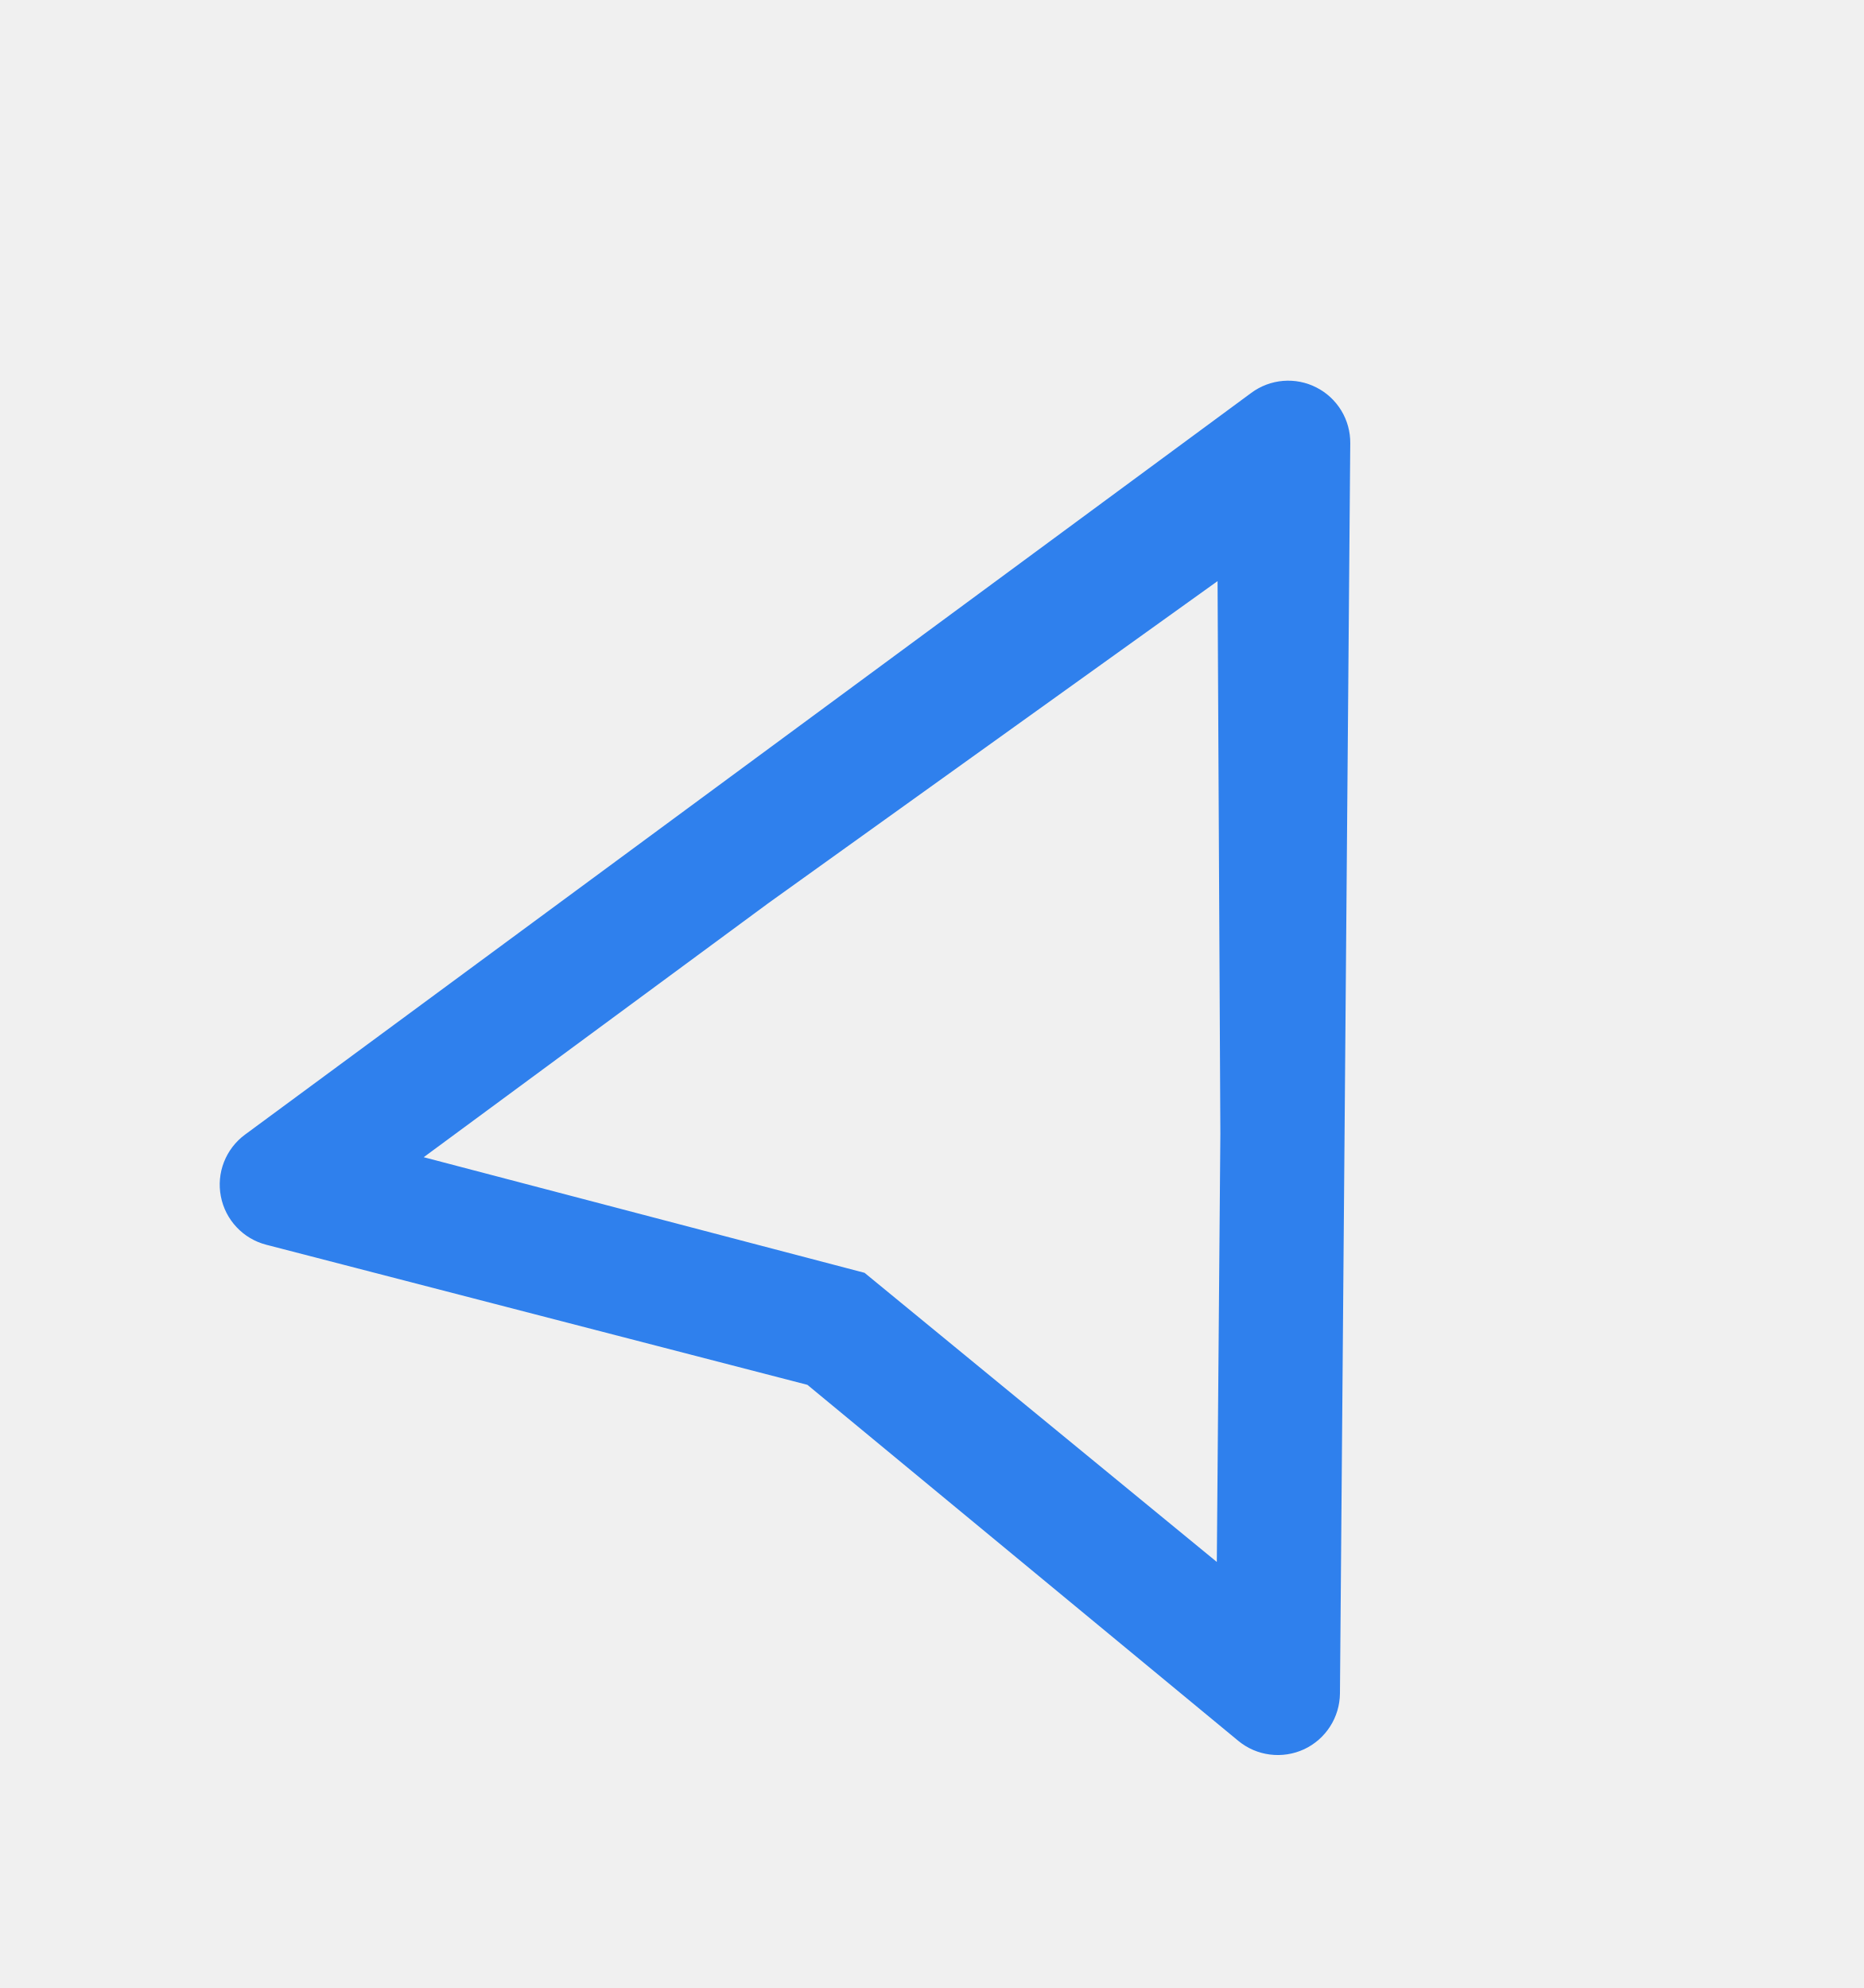
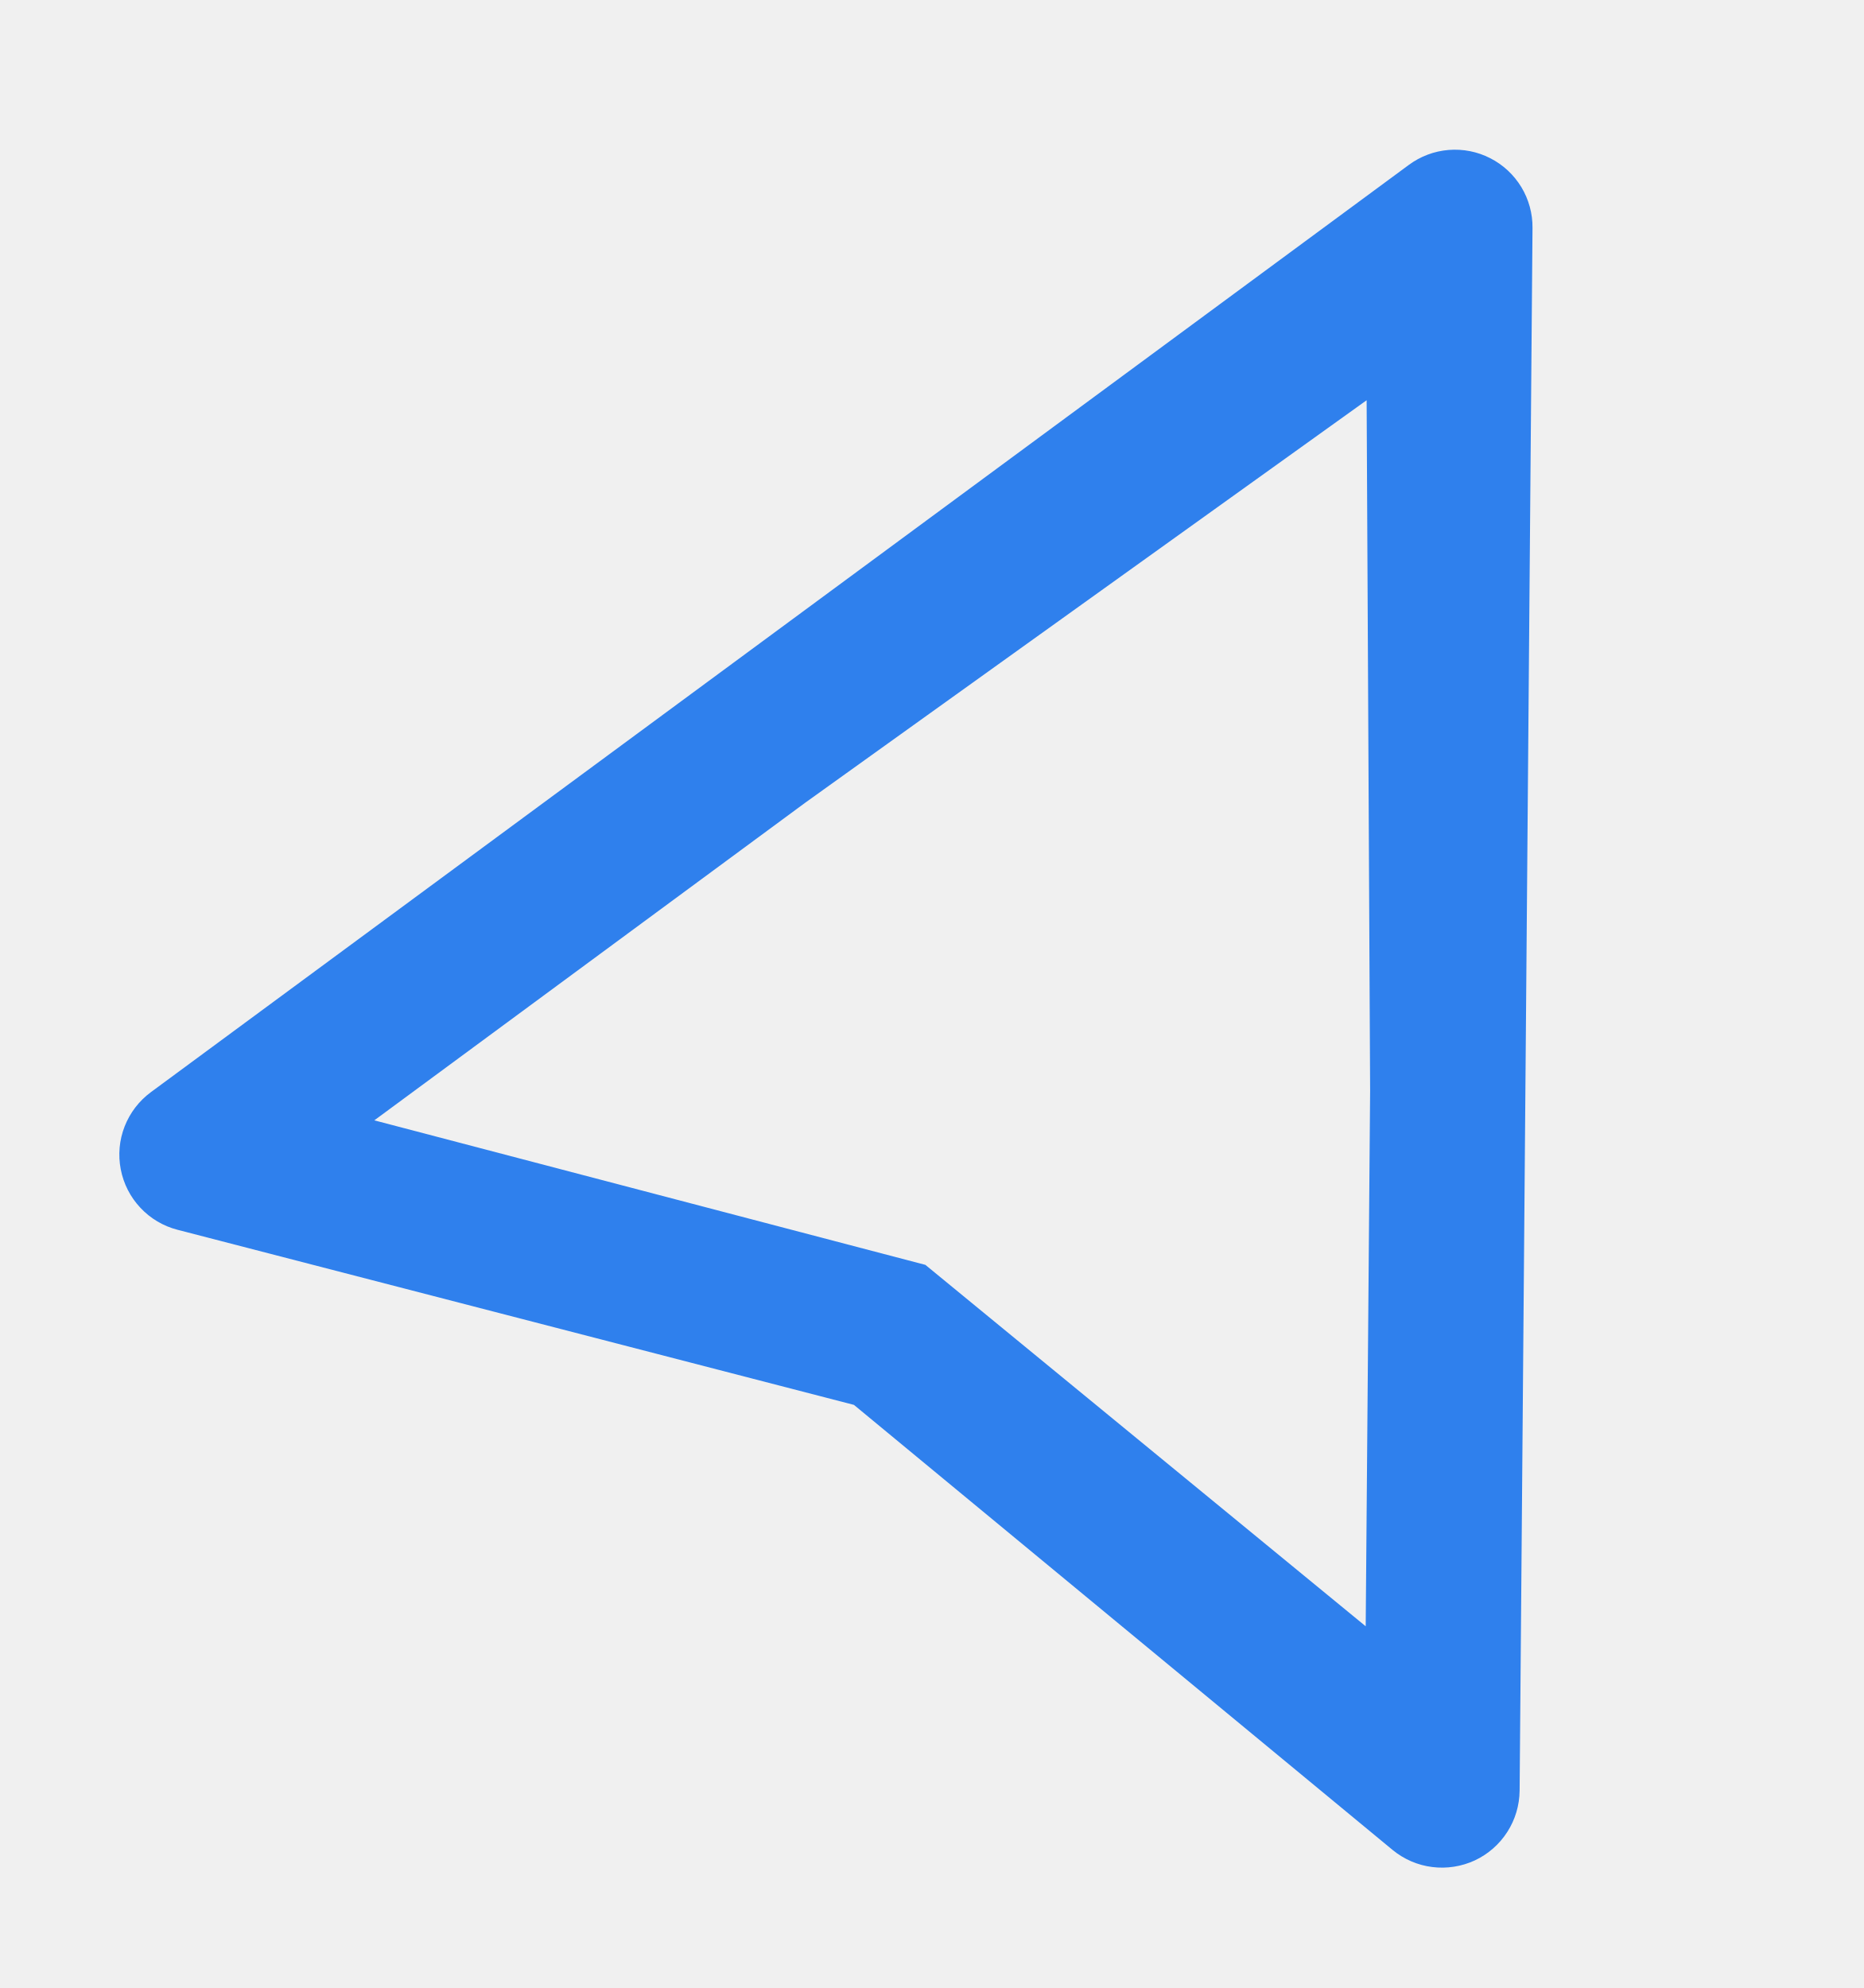
- <svg xmlns="http://www.w3.org/2000/svg" width="30" height="32" viewBox="0 0 30 32" fill="none">
+ <svg xmlns="http://www.w3.org/2000/svg" width="30" height="32" viewBox="2 5 24 24" fill="none">
  <g clip-path="url(#clip0_857_14676)">
    <path d="M21.189 6.237C21.355 6.321 21.493 6.45 21.59 6.609C21.686 6.768 21.736 6.95 21.734 7.136L21.568 27.259C21.566 27.448 21.511 27.633 21.409 27.791C21.307 27.95 21.162 28.077 20.991 28.157C20.82 28.236 20.629 28.266 20.442 28.242C20.255 28.219 20.078 28.142 19.932 28.022L12.996 22.291L4.285 20.036C4.103 19.989 3.937 19.891 3.808 19.753C3.678 19.615 3.591 19.444 3.555 19.258C3.519 19.073 3.536 18.881 3.605 18.705C3.674 18.529 3.791 18.376 3.943 18.264L20.142 6.323C20.291 6.213 20.468 6.146 20.654 6.131C20.838 6.116 21.024 6.152 21.189 6.237ZM13.916 20.488L19.586 25.142L19.643 18.248L19.598 9.354L16.757 14.921L13.916 20.488ZM19.598 9.354L12.37 14.536L6.82 18.627L13.916 20.488L19.598 9.354Z" fill="#2F80ED" />
  </g>
-   <defs>
-     <clipPath id="clip0_857_14676">
-       <rect width="24" height="24" fill="white" transform="translate(11.4104 -1) rotate(27.0393)" />
-     </clipPath>
-   </defs>
</svg>
